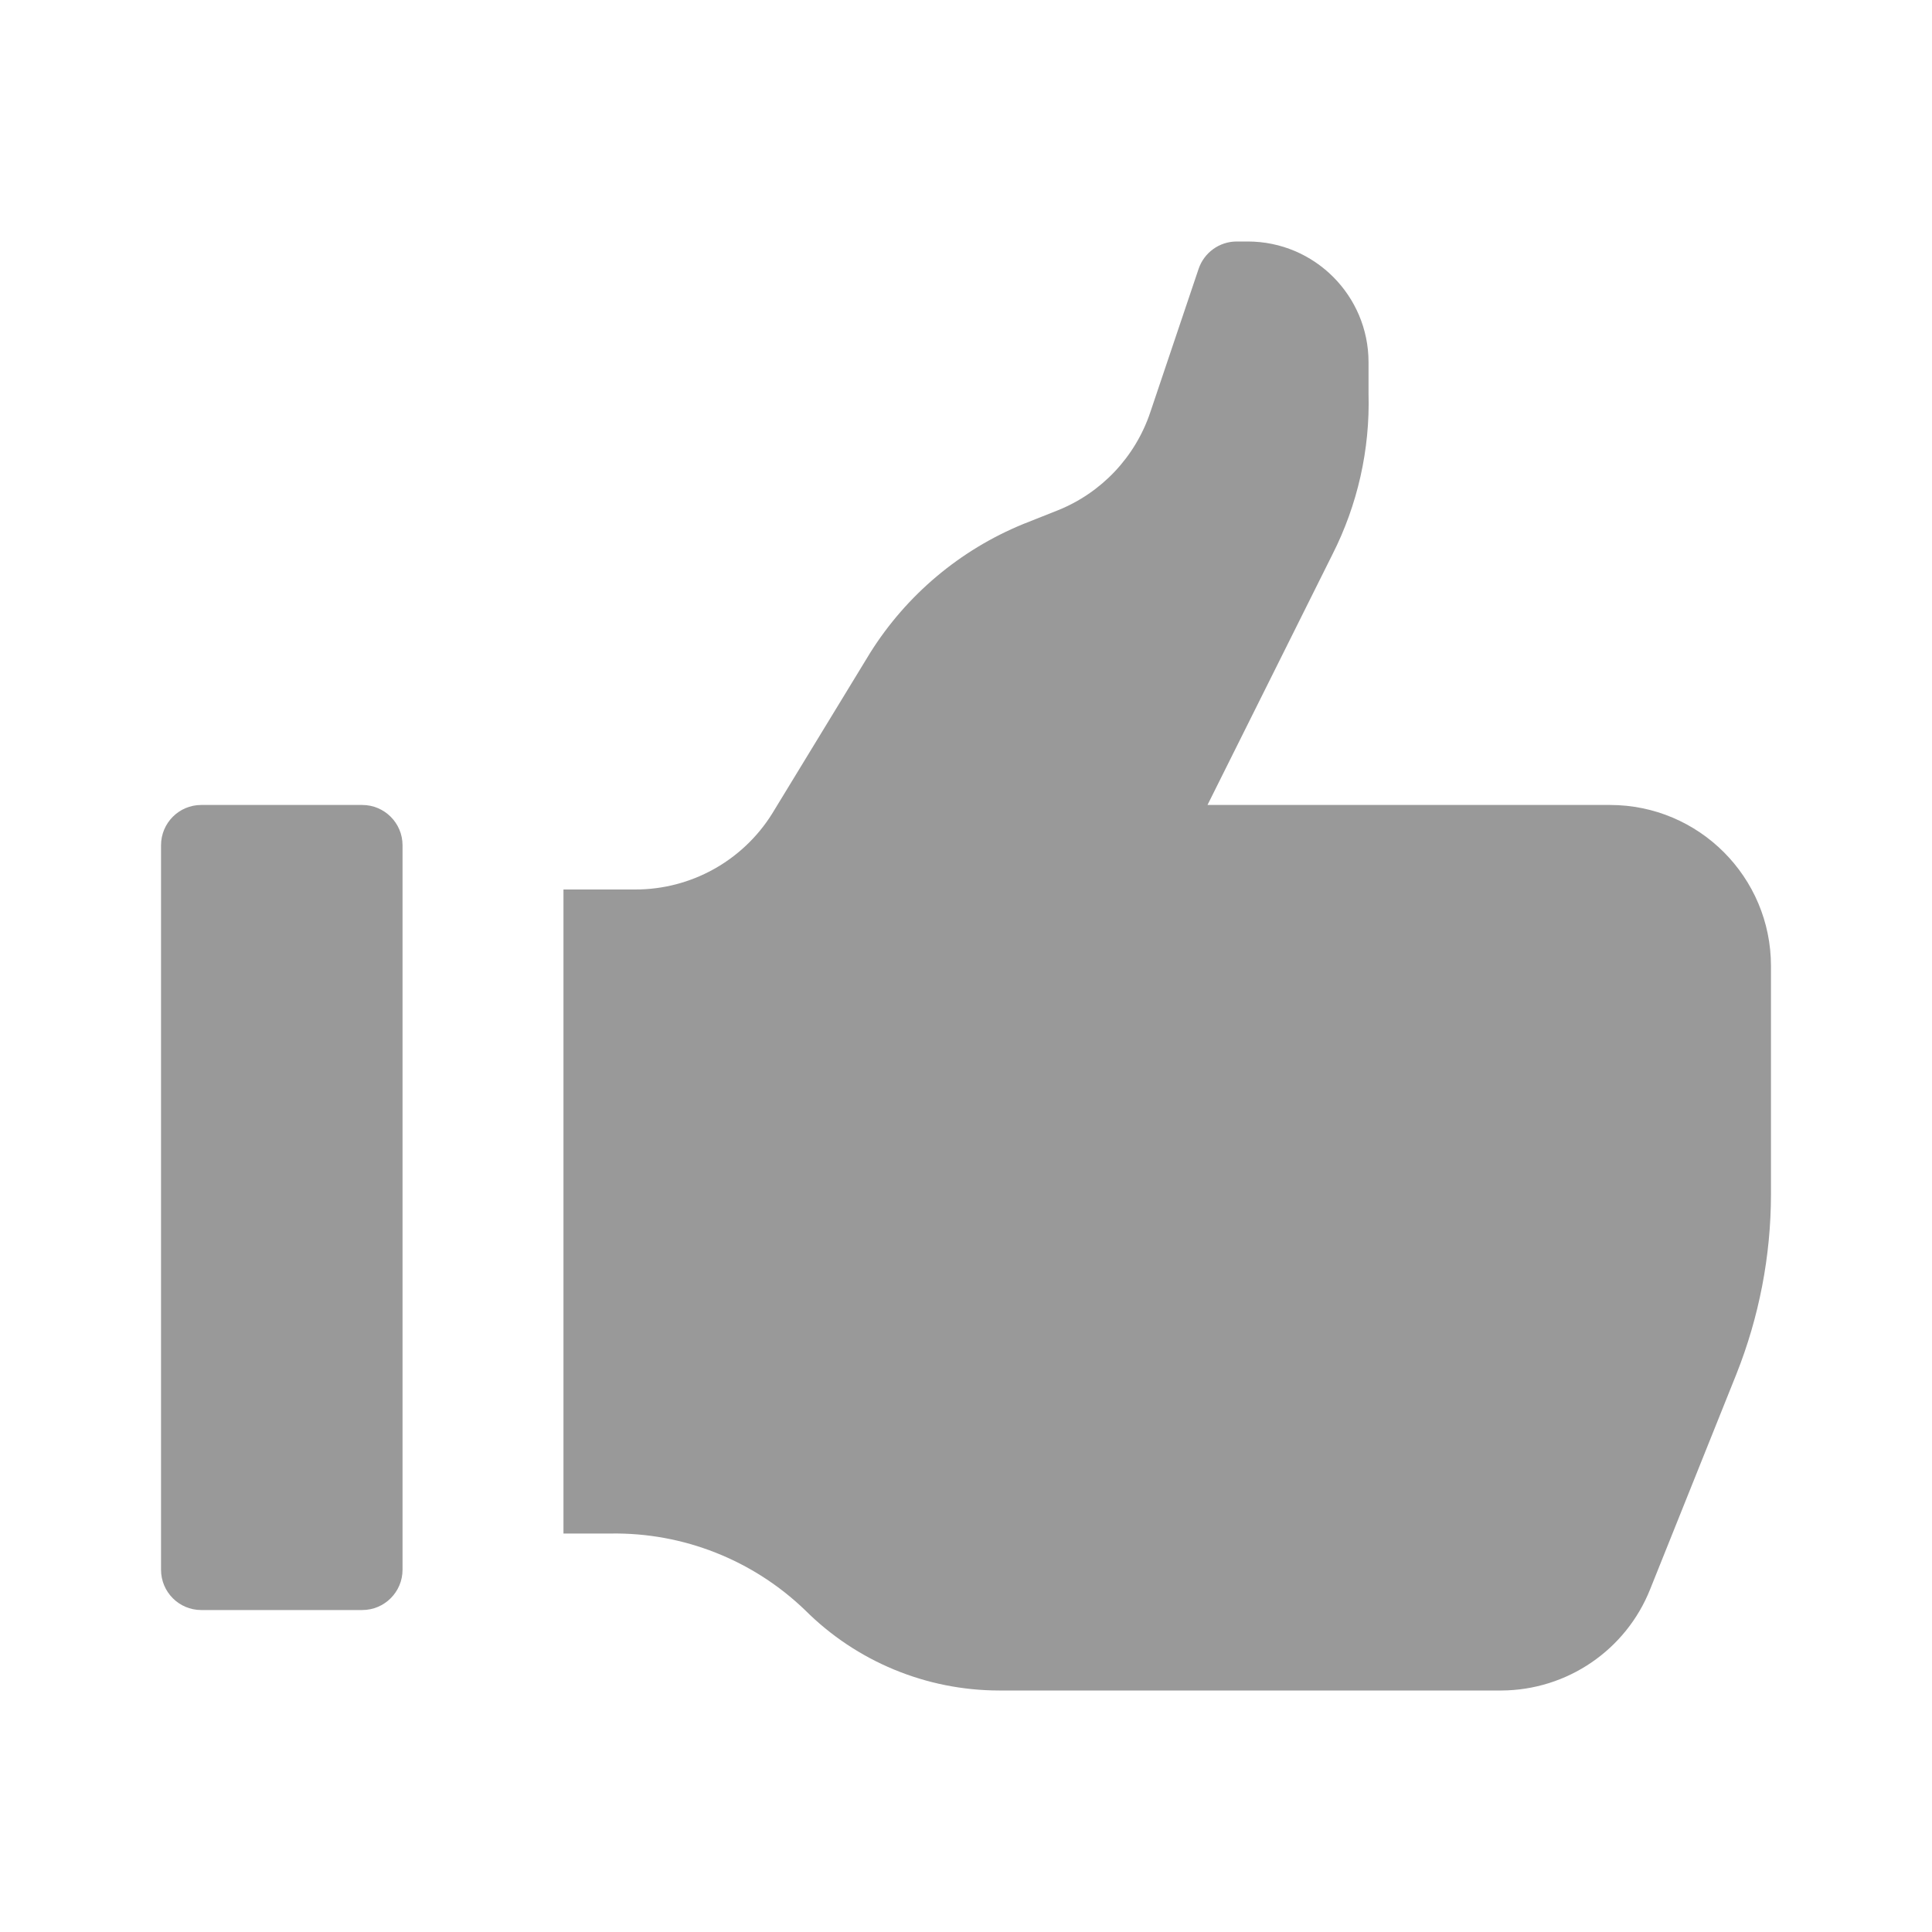
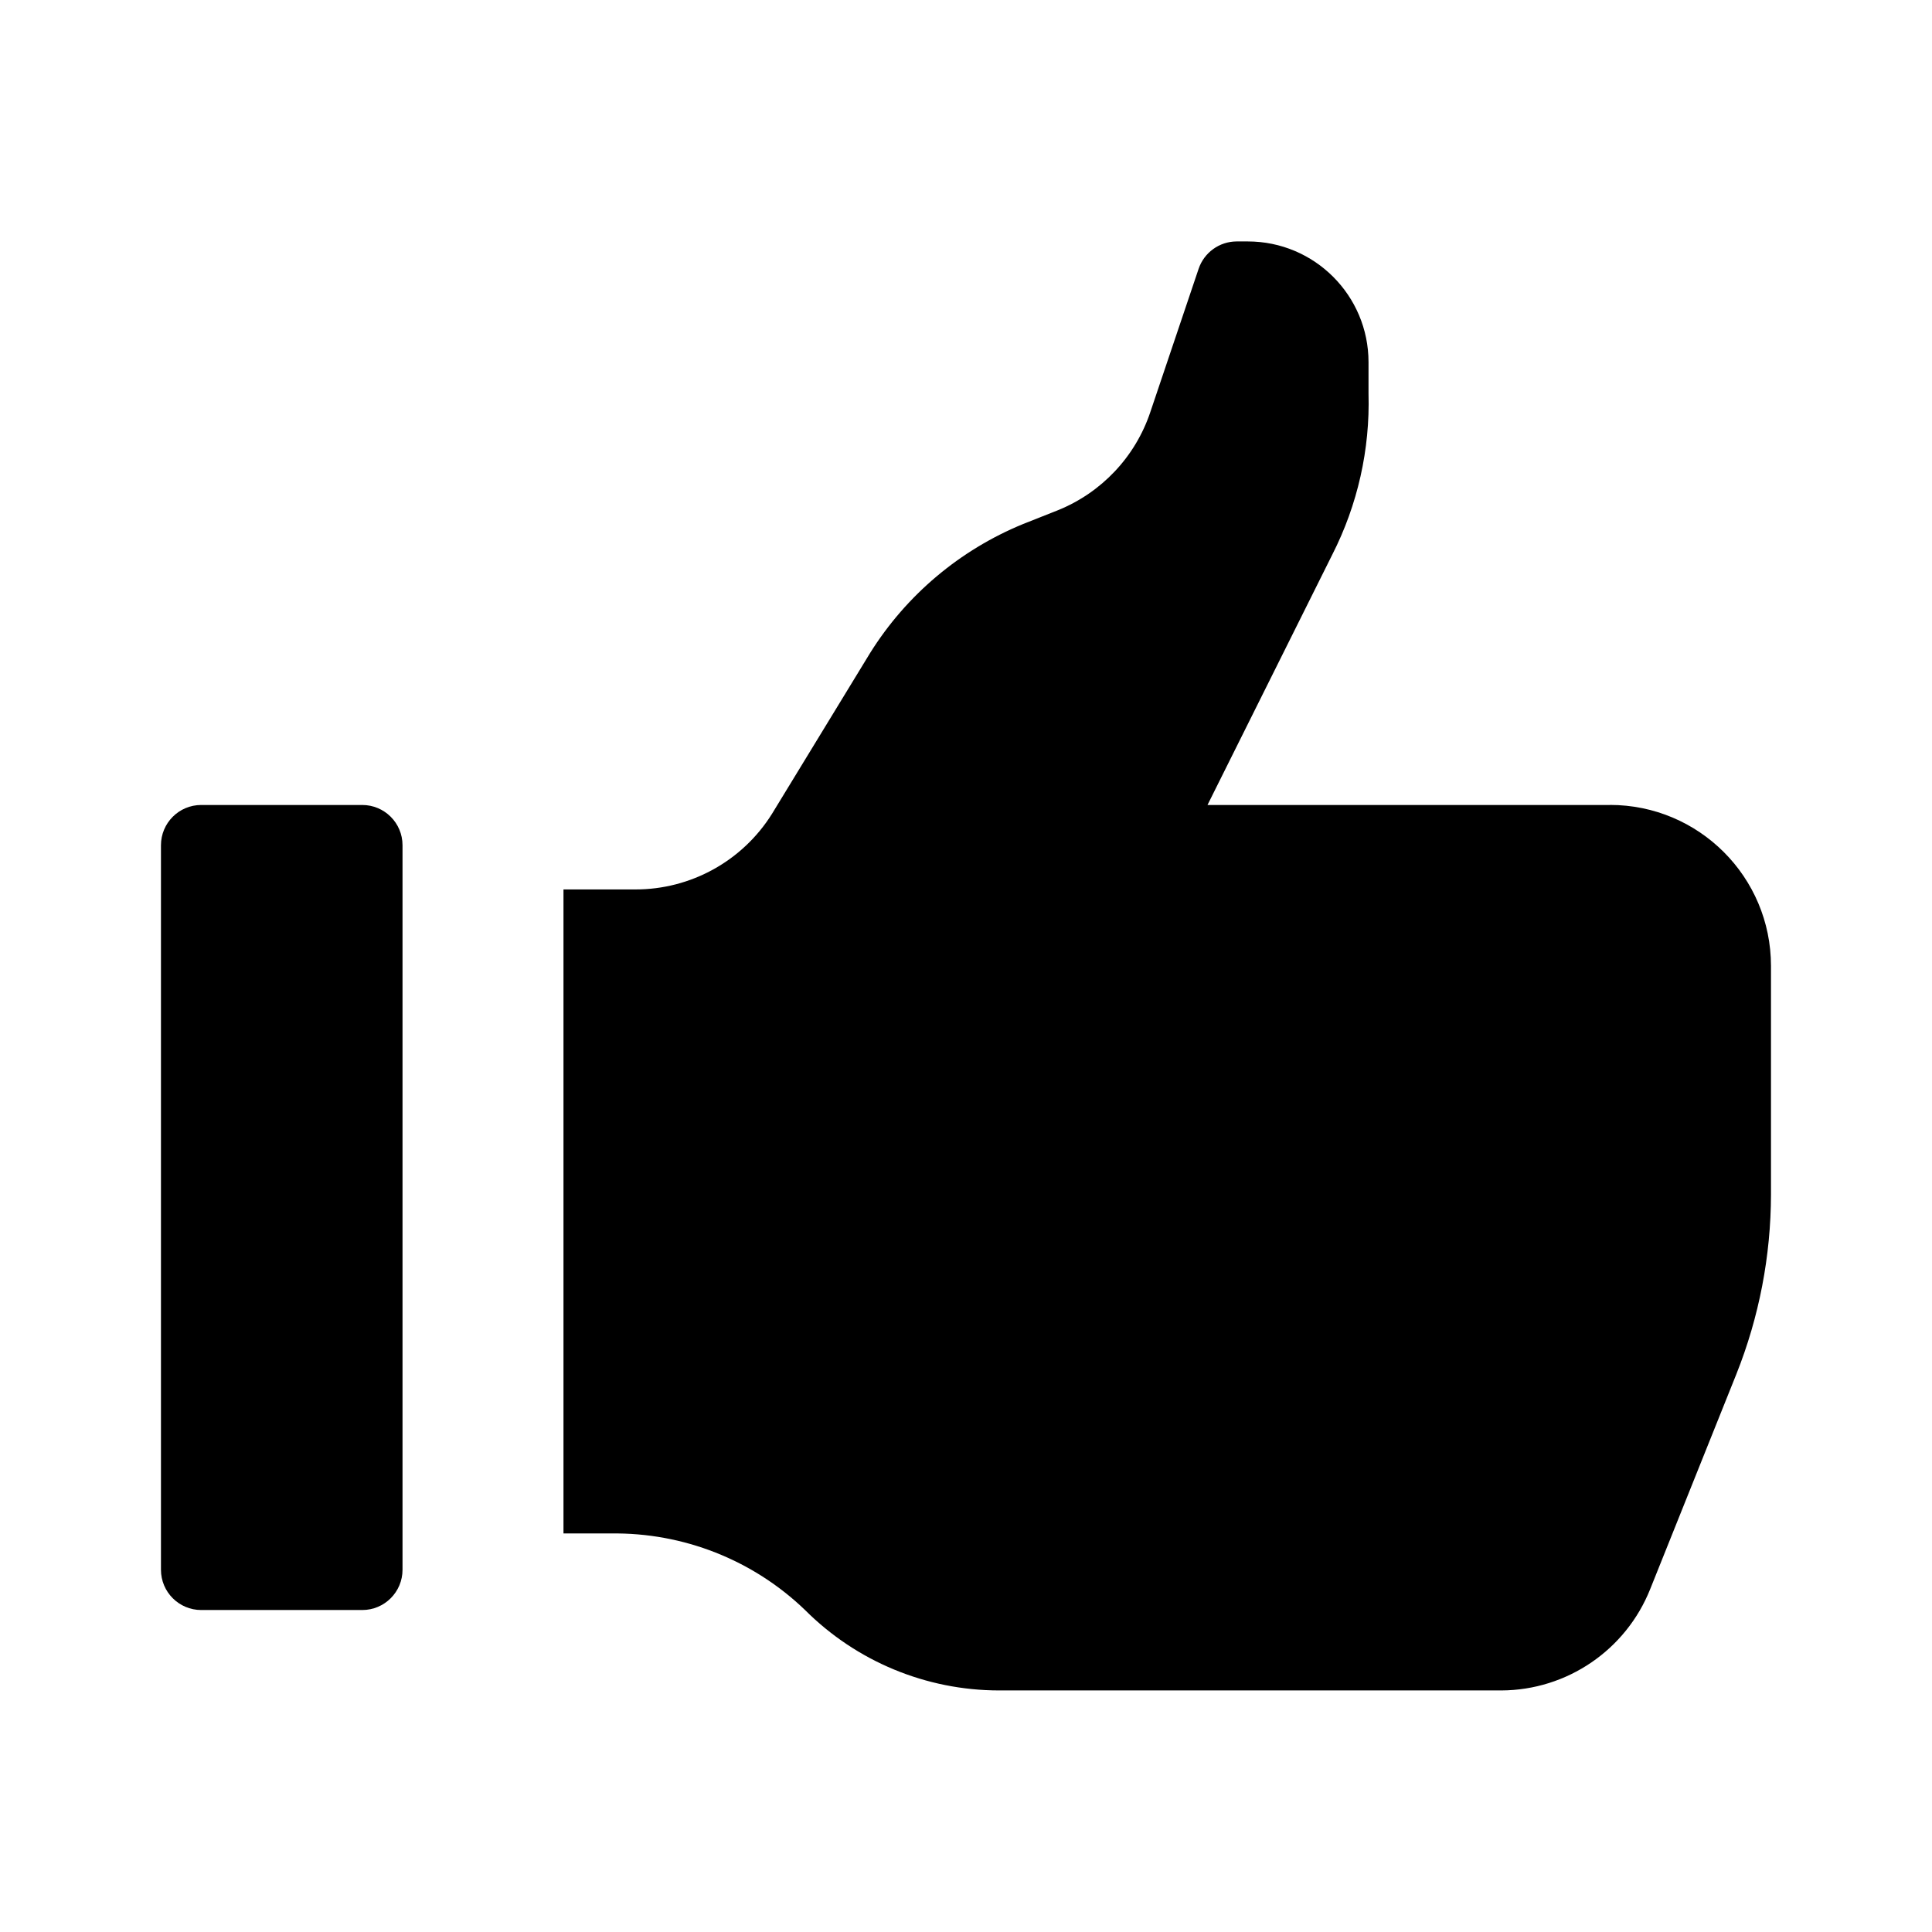
- <svg xmlns="http://www.w3.org/2000/svg" width="20px" height="20px" viewBox="0 0 20 20" version="1.1">
-   <g id="完整" stroke="none" stroke-width="1" fill="none" fill-rule="evenodd">
-     <g id="大模型/悟空-AI画集备份" transform="translate(-508, -641)" fill="#999999">
-       <g id="ico-/-24-/-actions-/-heart_outlined" transform="translate(508, 641)">
-         <path d="M4.167,16.25 C4.167,16.48 3.98,16.667 3.75,16.667 L2.083,16.667 C1.853,16.667 1.667,16.48 1.667,16.25 L1.667,8.75 C1.667,8.52 1.853,8.333 2.083,8.333 L3.75,8.333 C3.98,8.333 4.167,8.52 4.167,8.75 L4.167,16.25 Z M16.667,8.333 L12.5,8.333 L13.792,5.742 C14.054,5.226 14.183,4.653 14.167,4.075 L14.167,3.75 C14.167,3.06 13.607,2.5 12.917,2.5 L12.8,2.5 C12.622,2.501 12.465,2.615 12.408,2.783 L11.908,4.267 C11.753,4.73 11.403,5.101 10.95,5.283 L10.592,5.425 C9.938,5.693 9.384,6.159 9.008,6.758 L7.992,8.425 C7.686,8.913 7.151,9.209 6.575,9.208 L5.833,9.208 L5.833,15.875 L6.325,15.875 C7.073,15.864 7.794,16.149 8.333,16.667 L8.333,16.667 C8.866,17.2 9.588,17.499 10.342,17.5 L15.542,17.5 C16.222,17.497 16.832,17.082 17.083,16.45 L17.975,14.225 C18.21,13.634 18.332,13.003 18.333,12.367 L18.333,10 C18.333,9.08 17.587,8.333 16.667,8.333 Z" id="Icon-color" />
-       </g>
-     </g>
-   </g>
+ <svg xmlns="http://www.w3.org/2000/svg" version="1.1" width="32" height="32" viewBox="0 0 32 32">
+   <path fill="currentColor" d="M6.667 26c0 0.368-0.298 0.667-0.667 0.667h-2.667c-0.368 0-0.667-0.298-0.667-0.667v-12c0-0.368 0.298-0.667 0.667-0.667h2.667c0.368 0 0.667 0.298 0.667 0.667v12zM26.667 13.333h-6.667l2.067-4.147c0.42-0.825 0.626-1.742 0.6-2.667v-0.52c0-1.105-0.895-2-2-2h-0.187c-0.284 0.002-0.536 0.184-0.627 0.453l-0.8 2.373c-0.248 0.741-0.809 1.335-1.533 1.627l-0.573 0.227c-1.047 0.429-1.933 1.175-2.533 2.133l-1.627 2.667c-0.488 0.781-1.345 1.255-2.267 1.253h-1.187v10.667h0.787c1.196-0.017 2.351 0.438 3.213 1.267v0c0.852 0.853 2.008 1.332 3.213 1.333h8.32c1.088-0.004 2.064-0.669 2.467-1.68l1.427-3.56c0.377-0.946 0.571-1.955 0.573-2.973v-3.787c0-1.473-1.194-2.667-2.667-2.667z" />
</svg>
